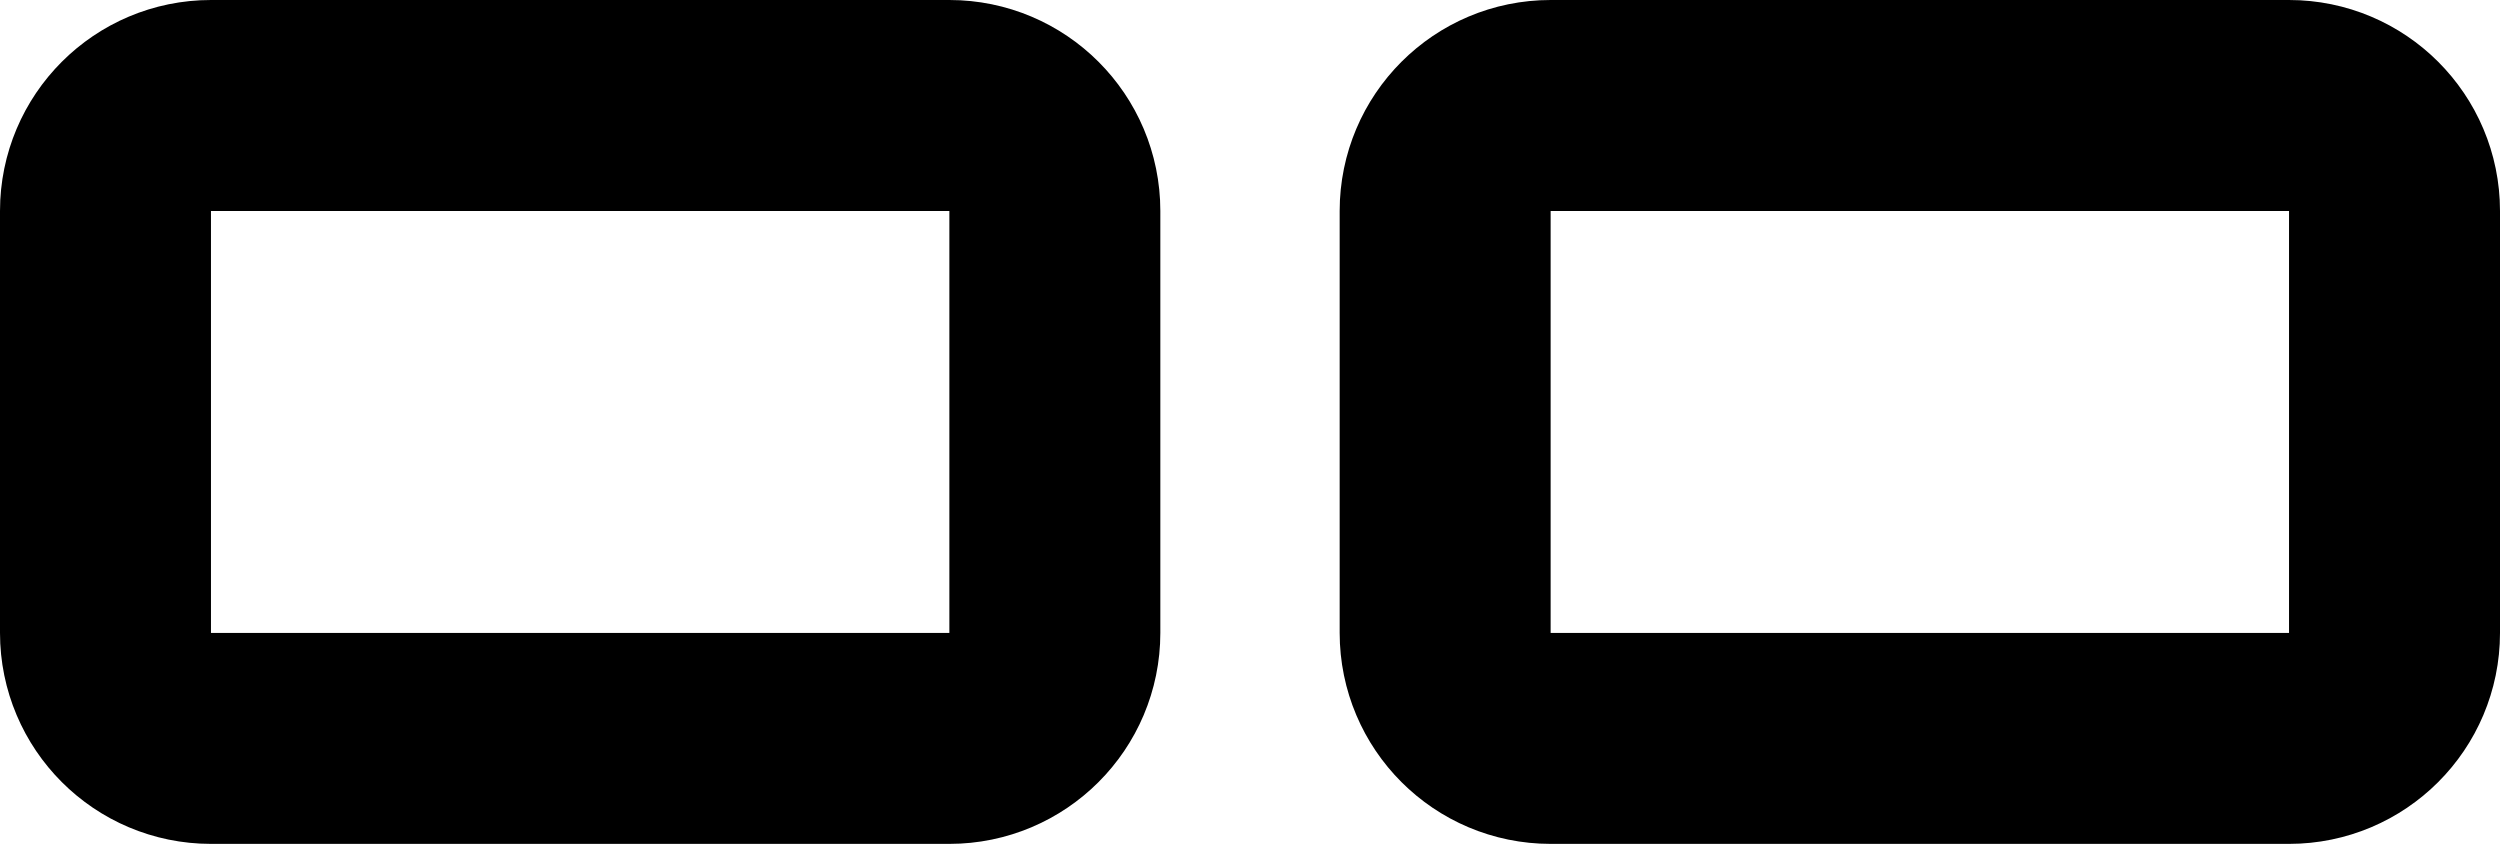
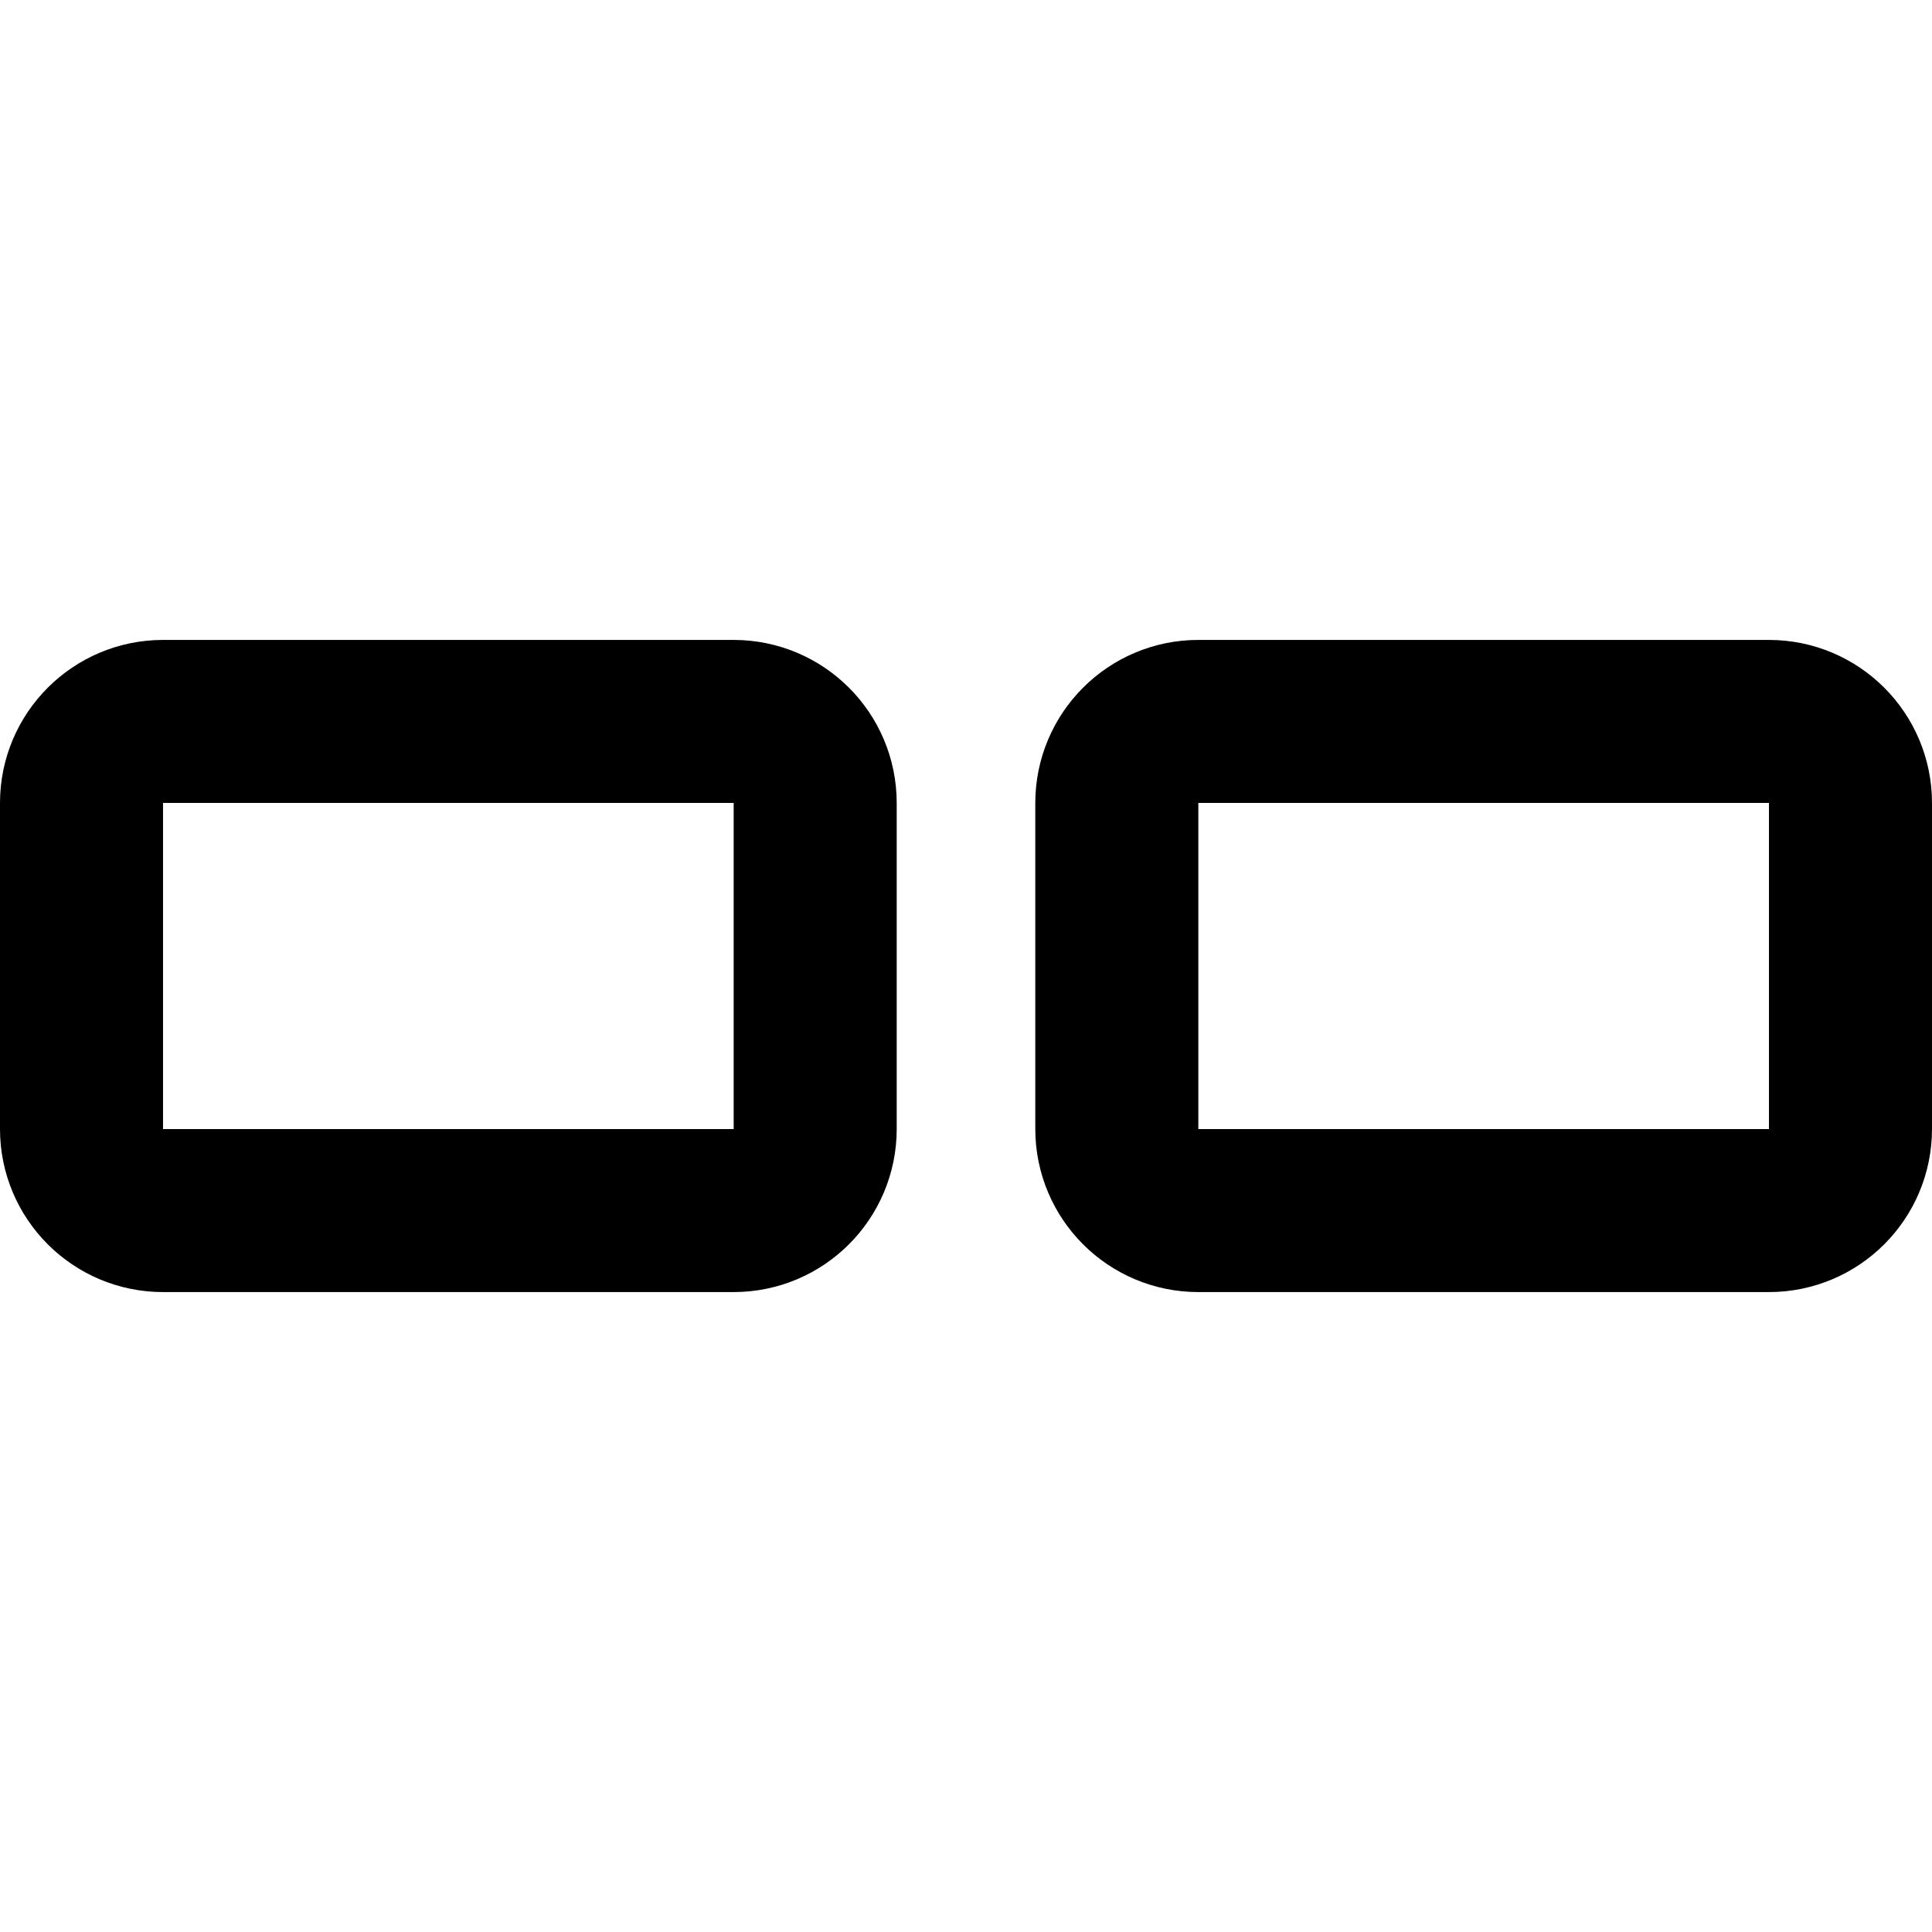
- <svg xmlns="http://www.w3.org/2000/svg" version="1.1" width="23.7" height="8" viewBox="0,0,23.7,8">
+ <svg xmlns="http://www.w3.org/2000/svg" version="1.1" width="24" height="24" viewBox="0,0,23.7,8">
  <g transform="translate(-228.15,-176)">
    <g fill="none" stroke="#000000" stroke-width="2" stroke-linecap="round" stroke-linejoin="round" stroke-miterlimit="10">
      <path d="M230.15,183c-0.552,0 -1,-0.448 -1,-1v-4c0,-0.552 0.448,-1 1,-1h7c0.552,0 1,0.448 1,1v4c0,0.552 -0.448,1 -1,1z" />
      <path d="M242.85,183c-0.552,0 -1,-0.448 -1,-1v-4c0,-0.552 0.448,-1 1,-1h7c0.552,0 1,0.448 1,1v4c0,0.552 -0.448,1 -1,1z" />
    </g>
  </g>
</svg>
